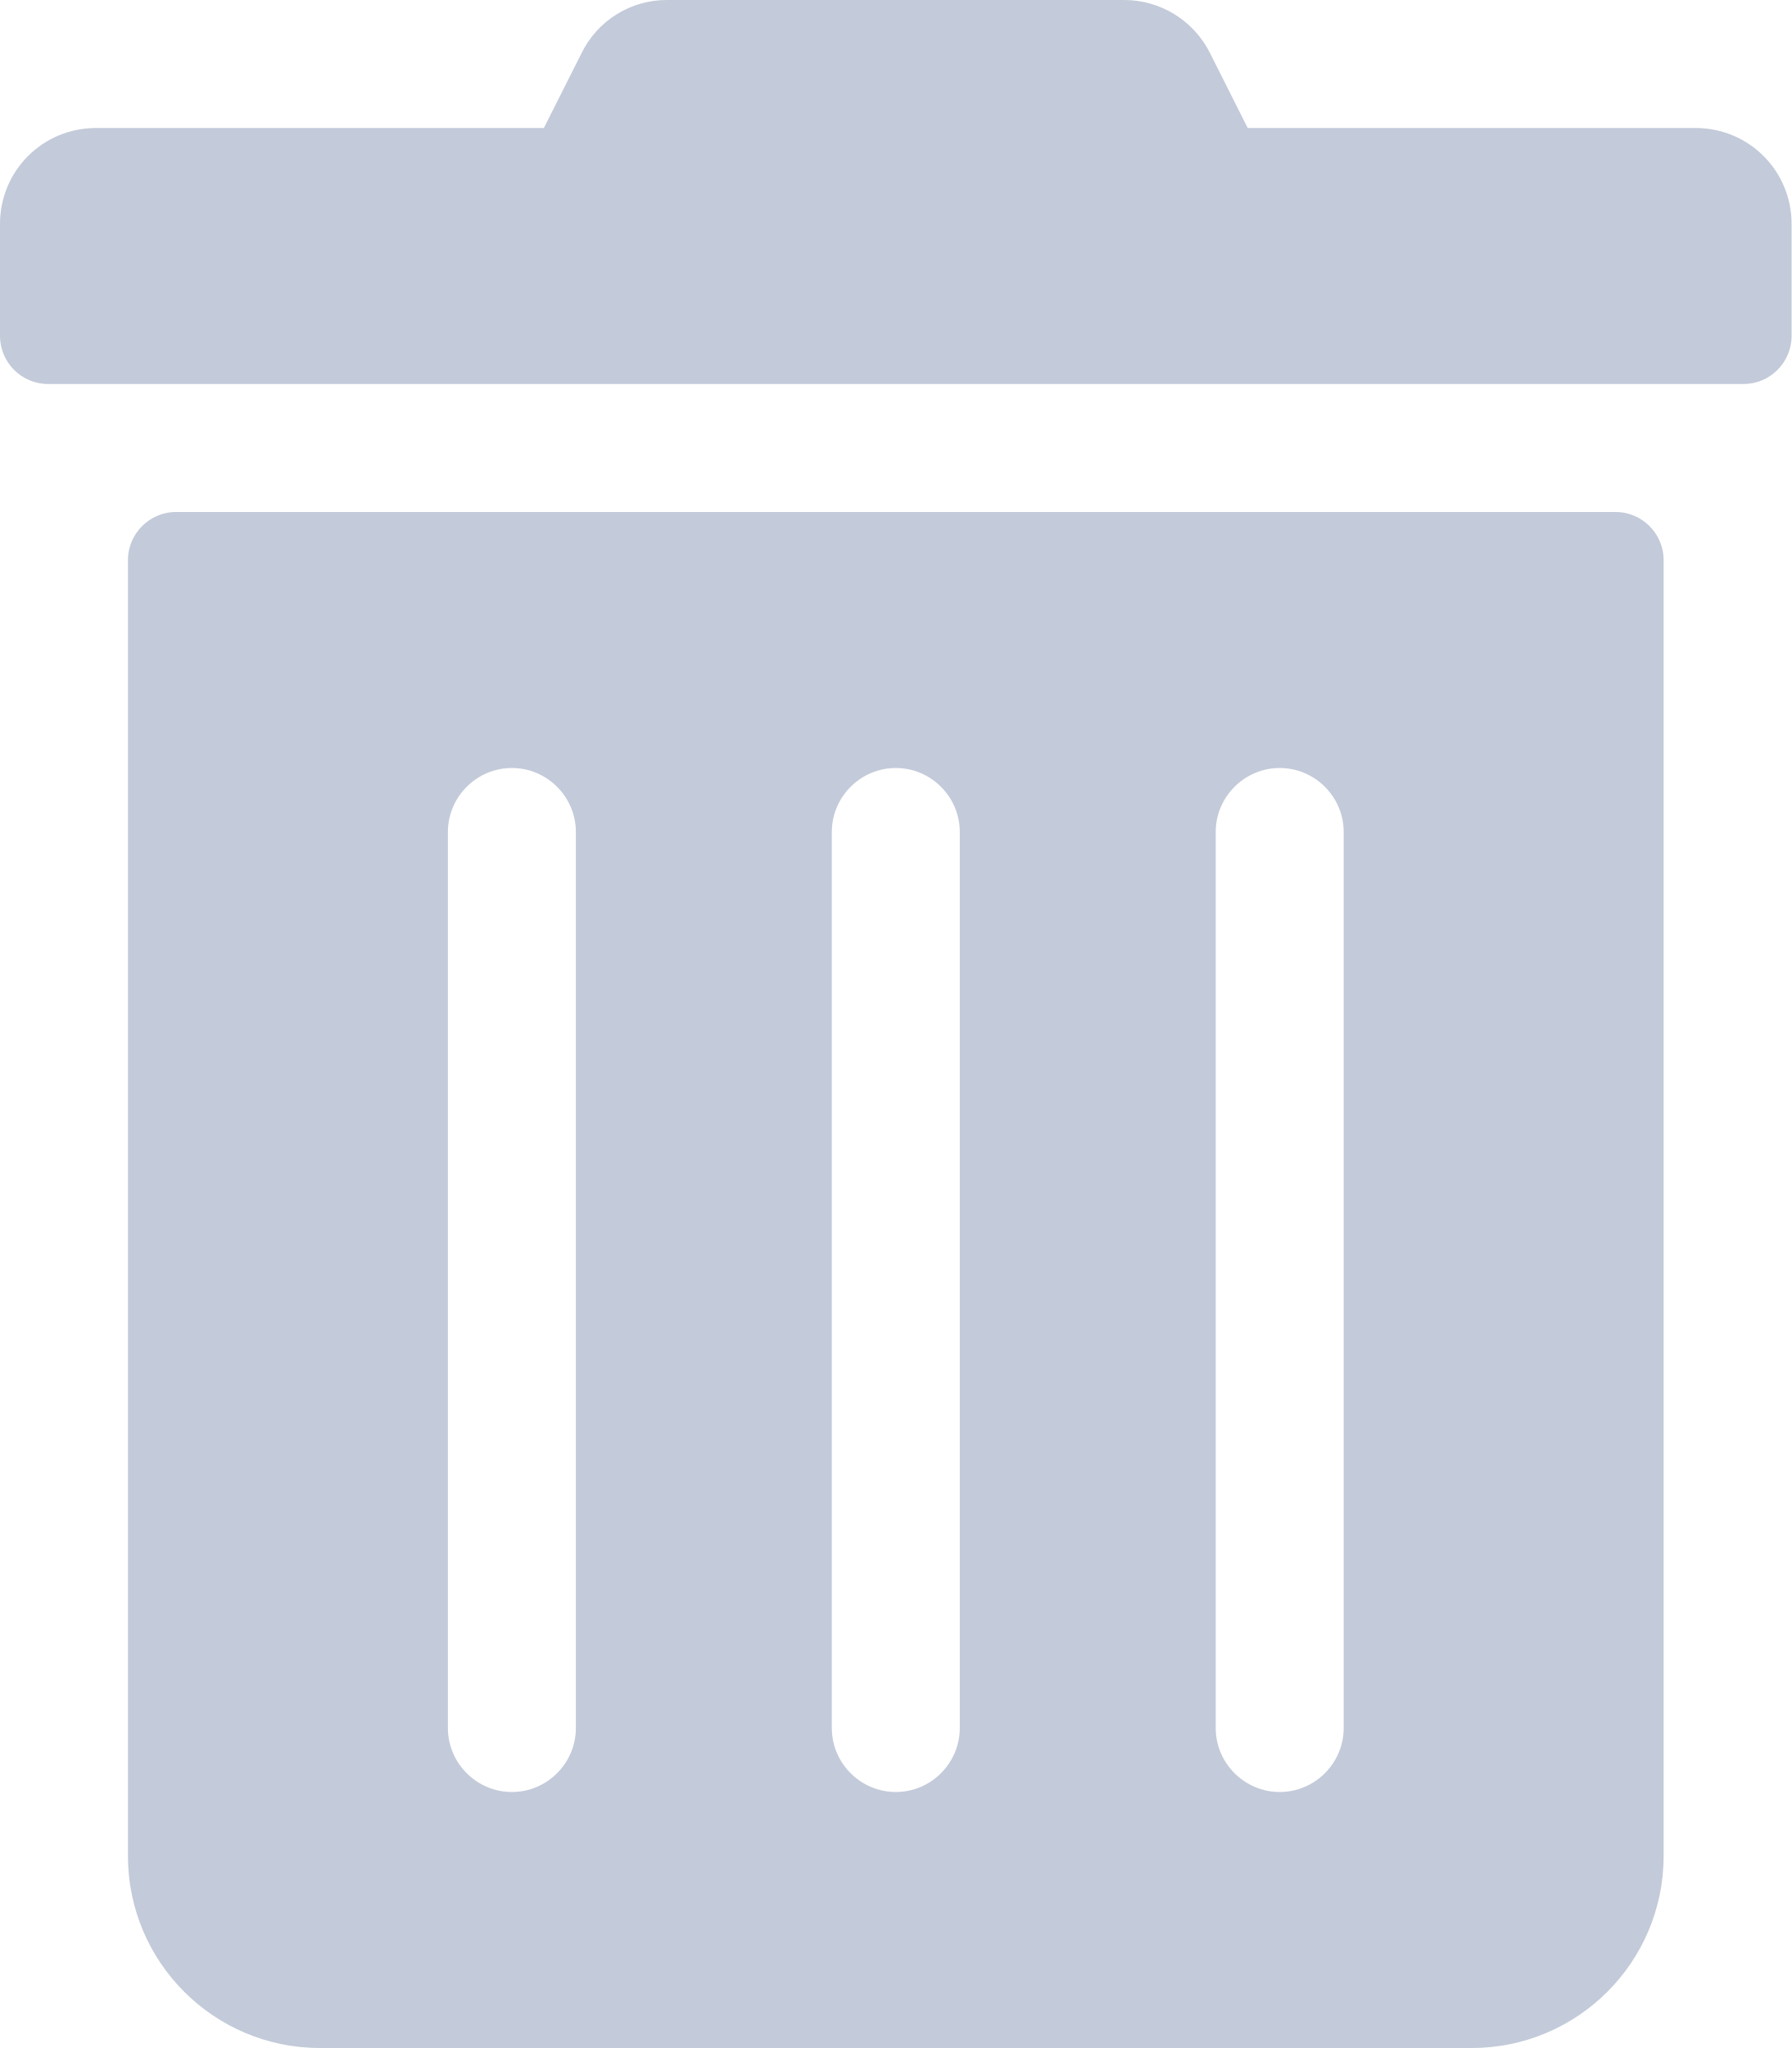
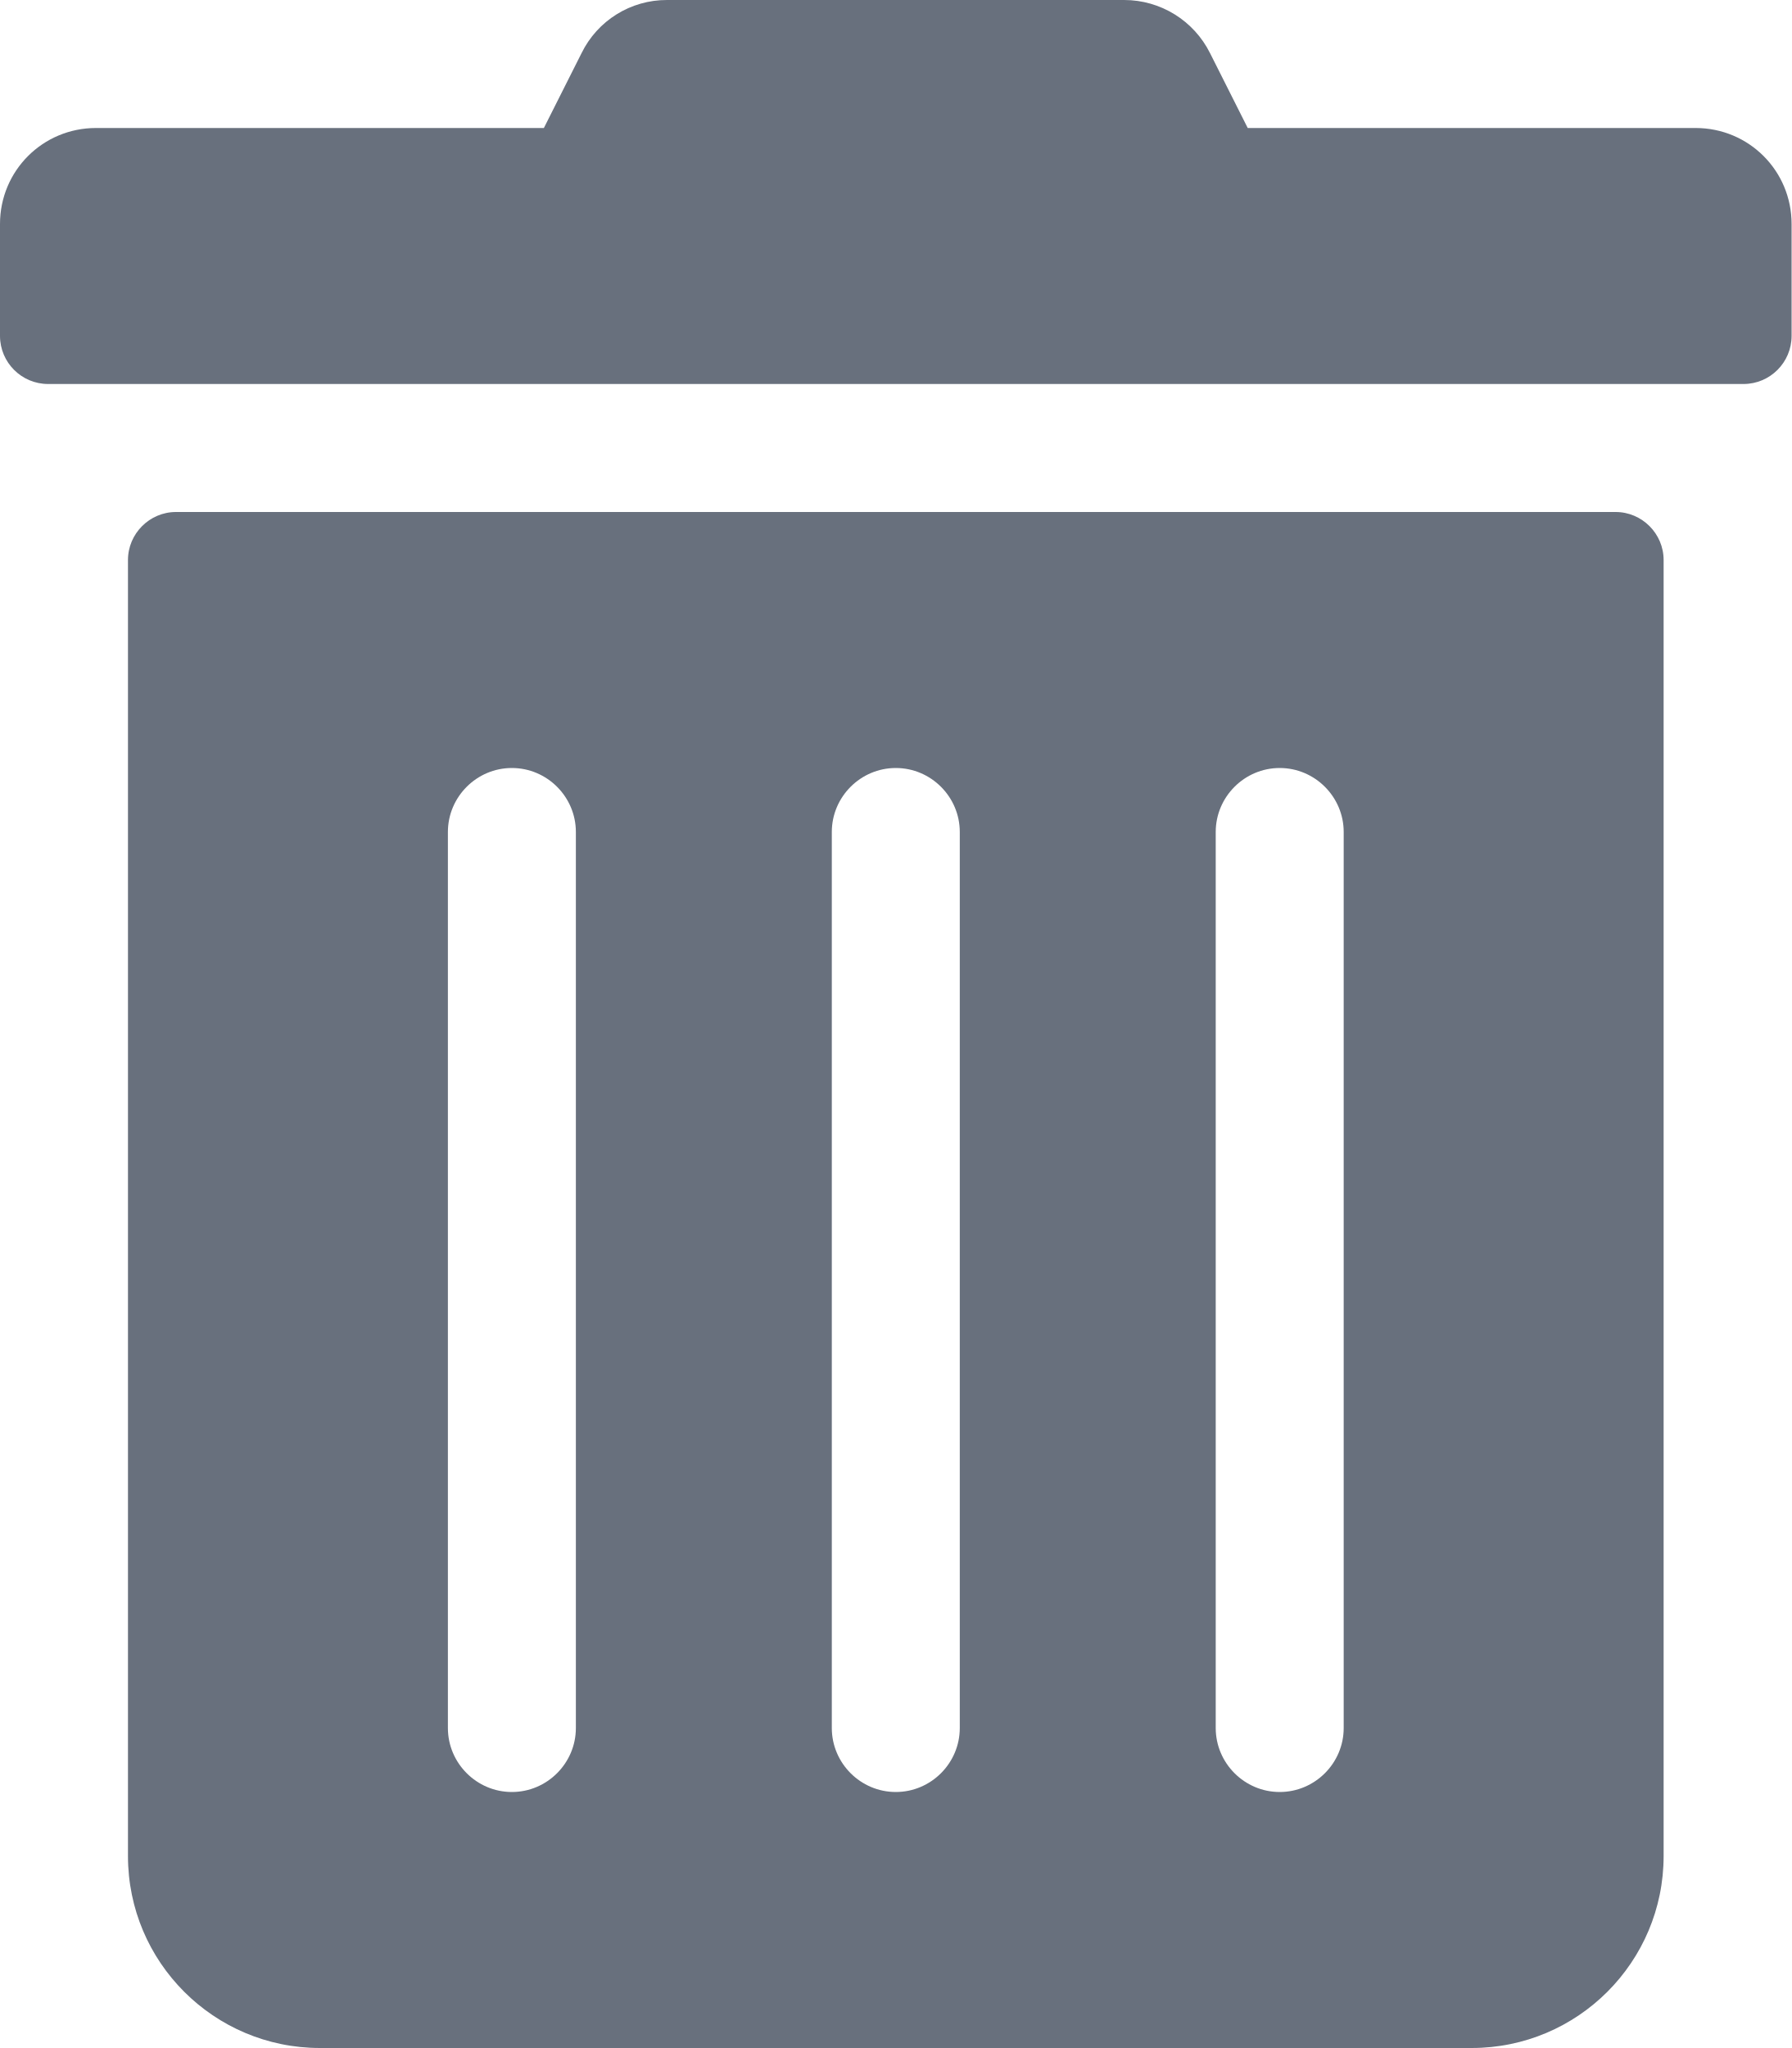
<svg xmlns="http://www.w3.org/2000/svg" xmlns:xlink="http://www.w3.org/1999/xlink" width="14" height="16">
  <defs>
    <path d="M0 2.625V1.75C0 1.334.334 1 .75 1h3.5l.294-.584A.741.741 0 0 1 5.213 0h3.571a.75.75 0 0 1 .672.416L9.75 1h3.5c.416 0 .75.334.75.75v.875a.376.376 0 0 1-.375.375H.375A.376.376 0 0 1 0 2.625Zm13 1.75V14.5a1.5 1.5 0 0 1-1.5 1.5h-9A1.5 1.5 0 0 1 1 14.5V4.375C1 4.169 1.169 4 1.375 4h11.25c.206 0 .375.169.375.375ZM4.5 6.5c0-.275-.225-.5-.5-.5s-.5.225-.5.5v7c0 .275.225.5.5.5s.5-.225.5-.5v-7Zm3 0c0-.275-.225-.5-.5-.5s-.5.225-.5.5v7c0 .275.225.5.5.5s.5-.225.5-.5v-7Zm3 0c0-.275-.225-.5-.5-.5s-.5.225-.5.5v7c0 .275.225.5.5.5s.5-.225.5-.5v-7Z" id="a" />
  </defs>
-   <use fill="#C3CAD9" fill-rule="nonzero" xlink:href="#a" />
+   <use fill="hsl(219, 9%, 45%)" fill-rule="nonzero" xlink:href="#a" />
</svg>
